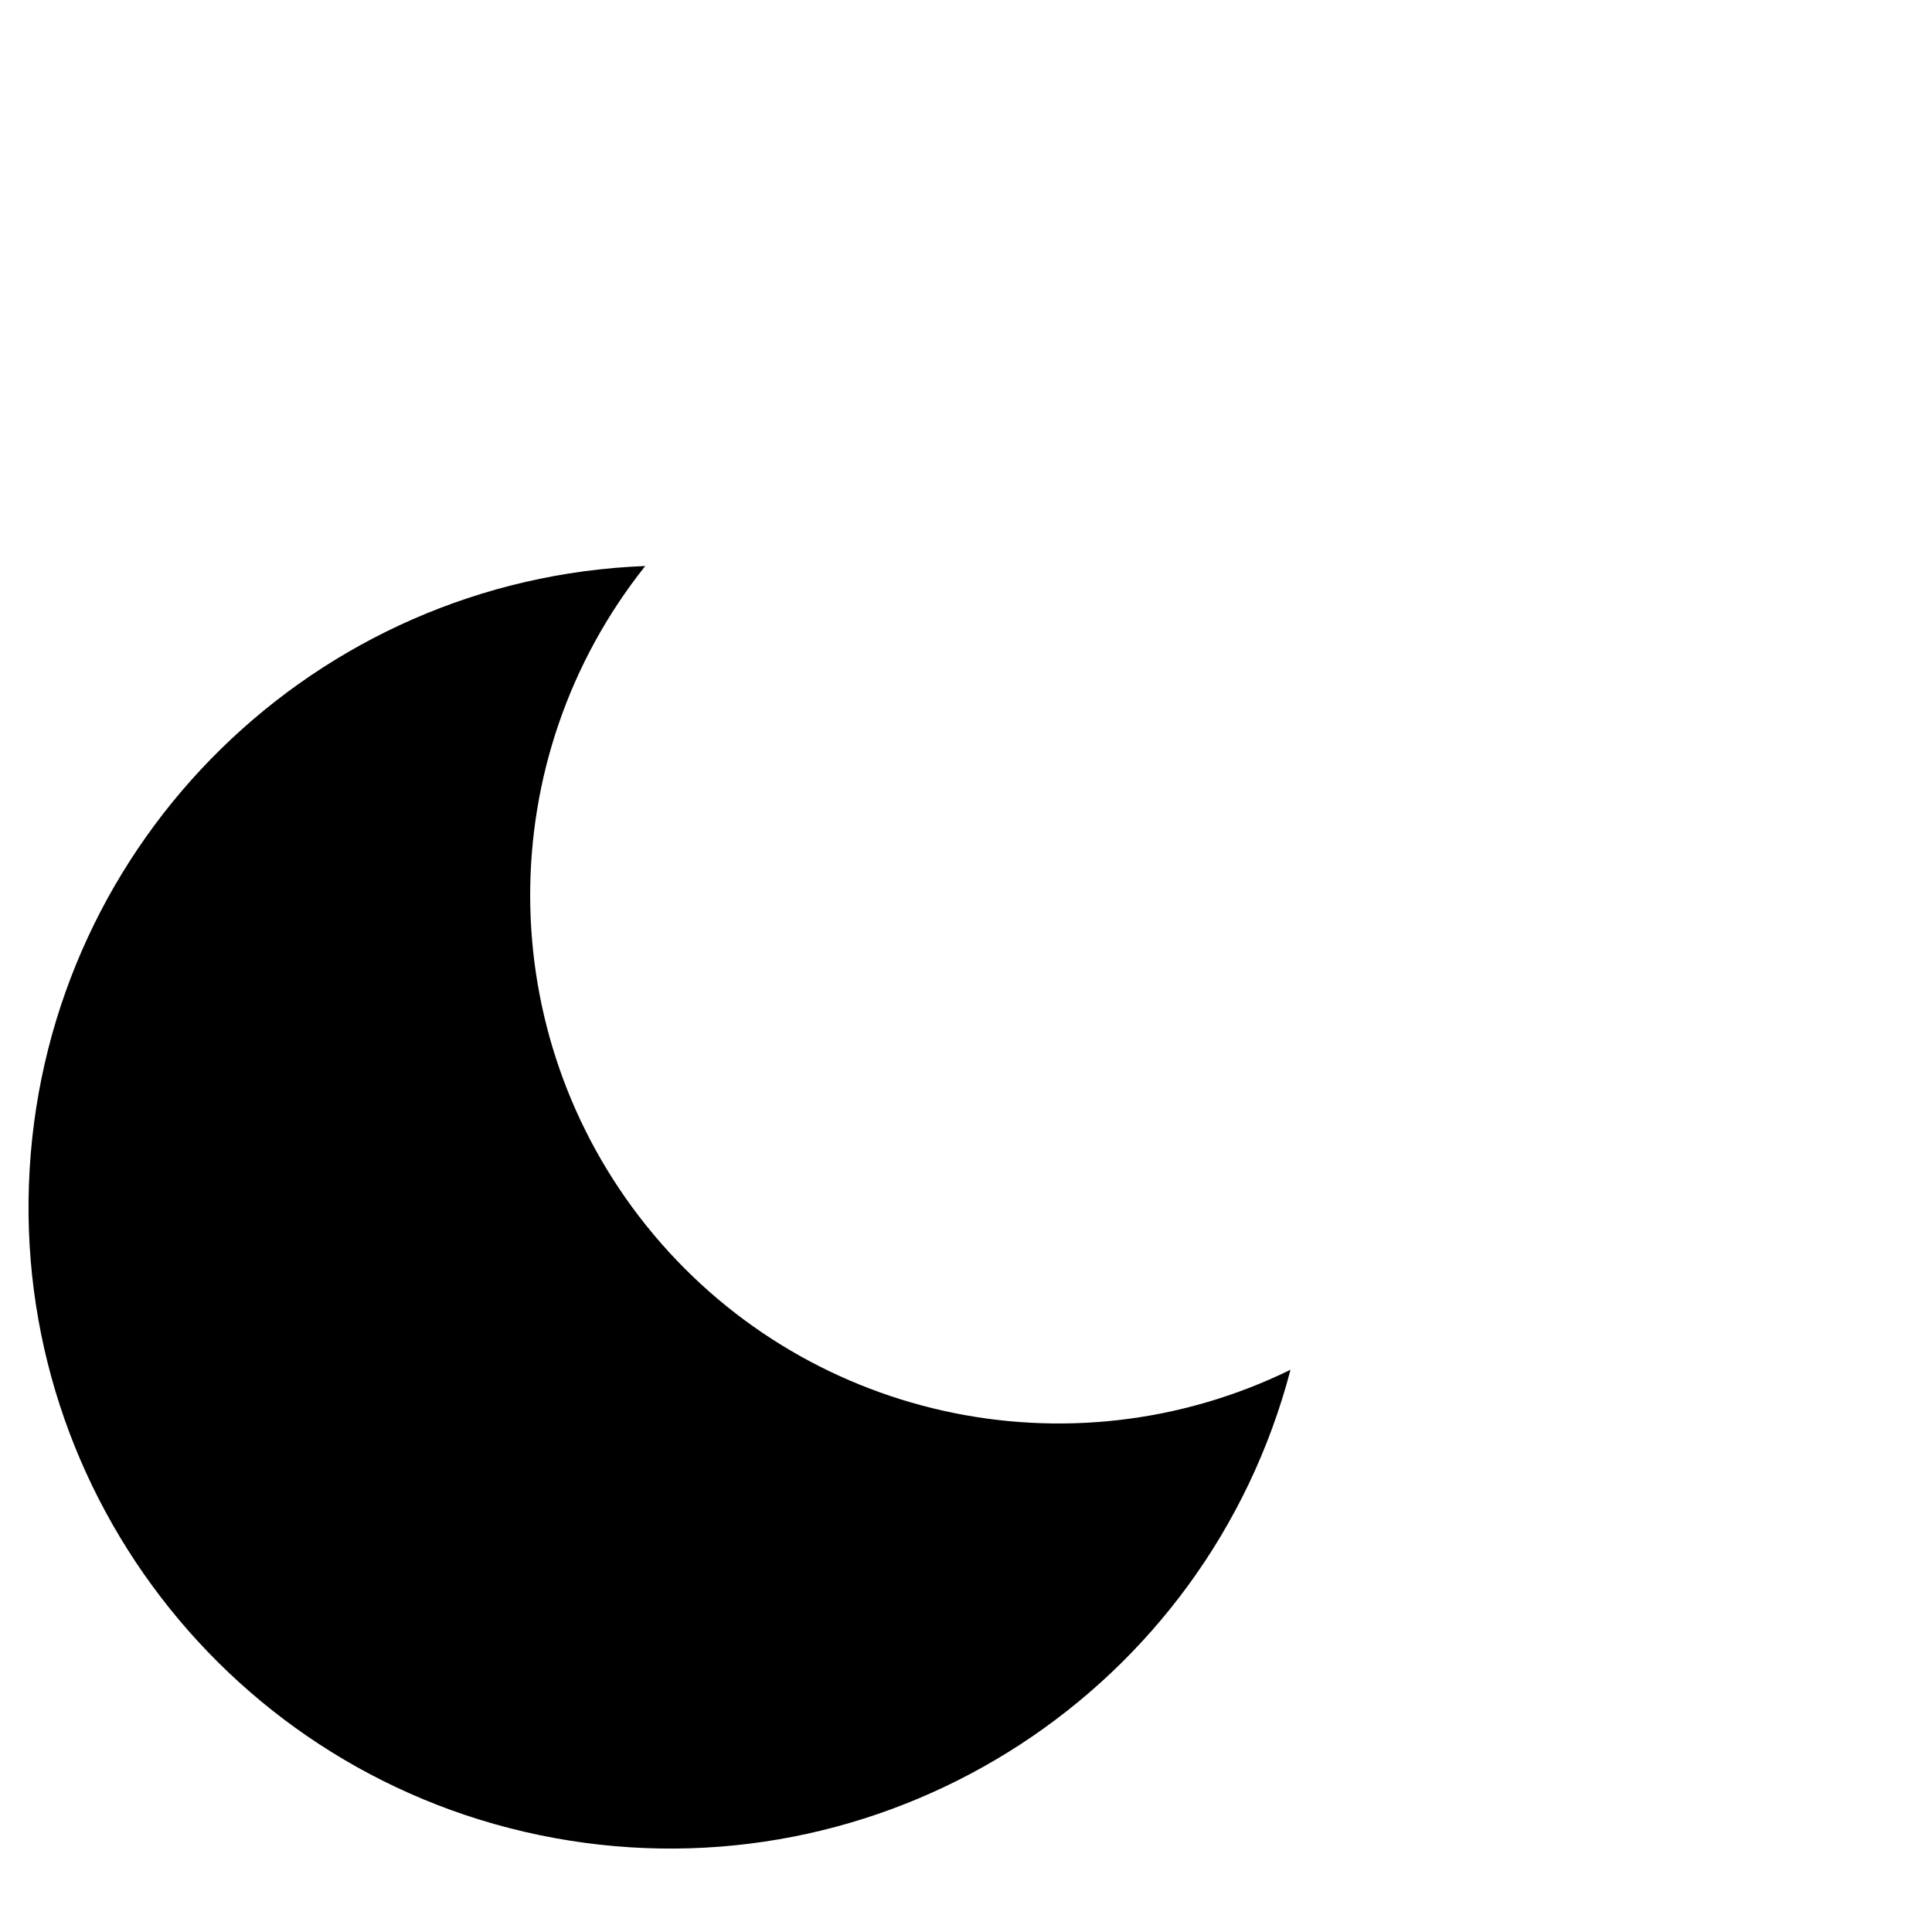
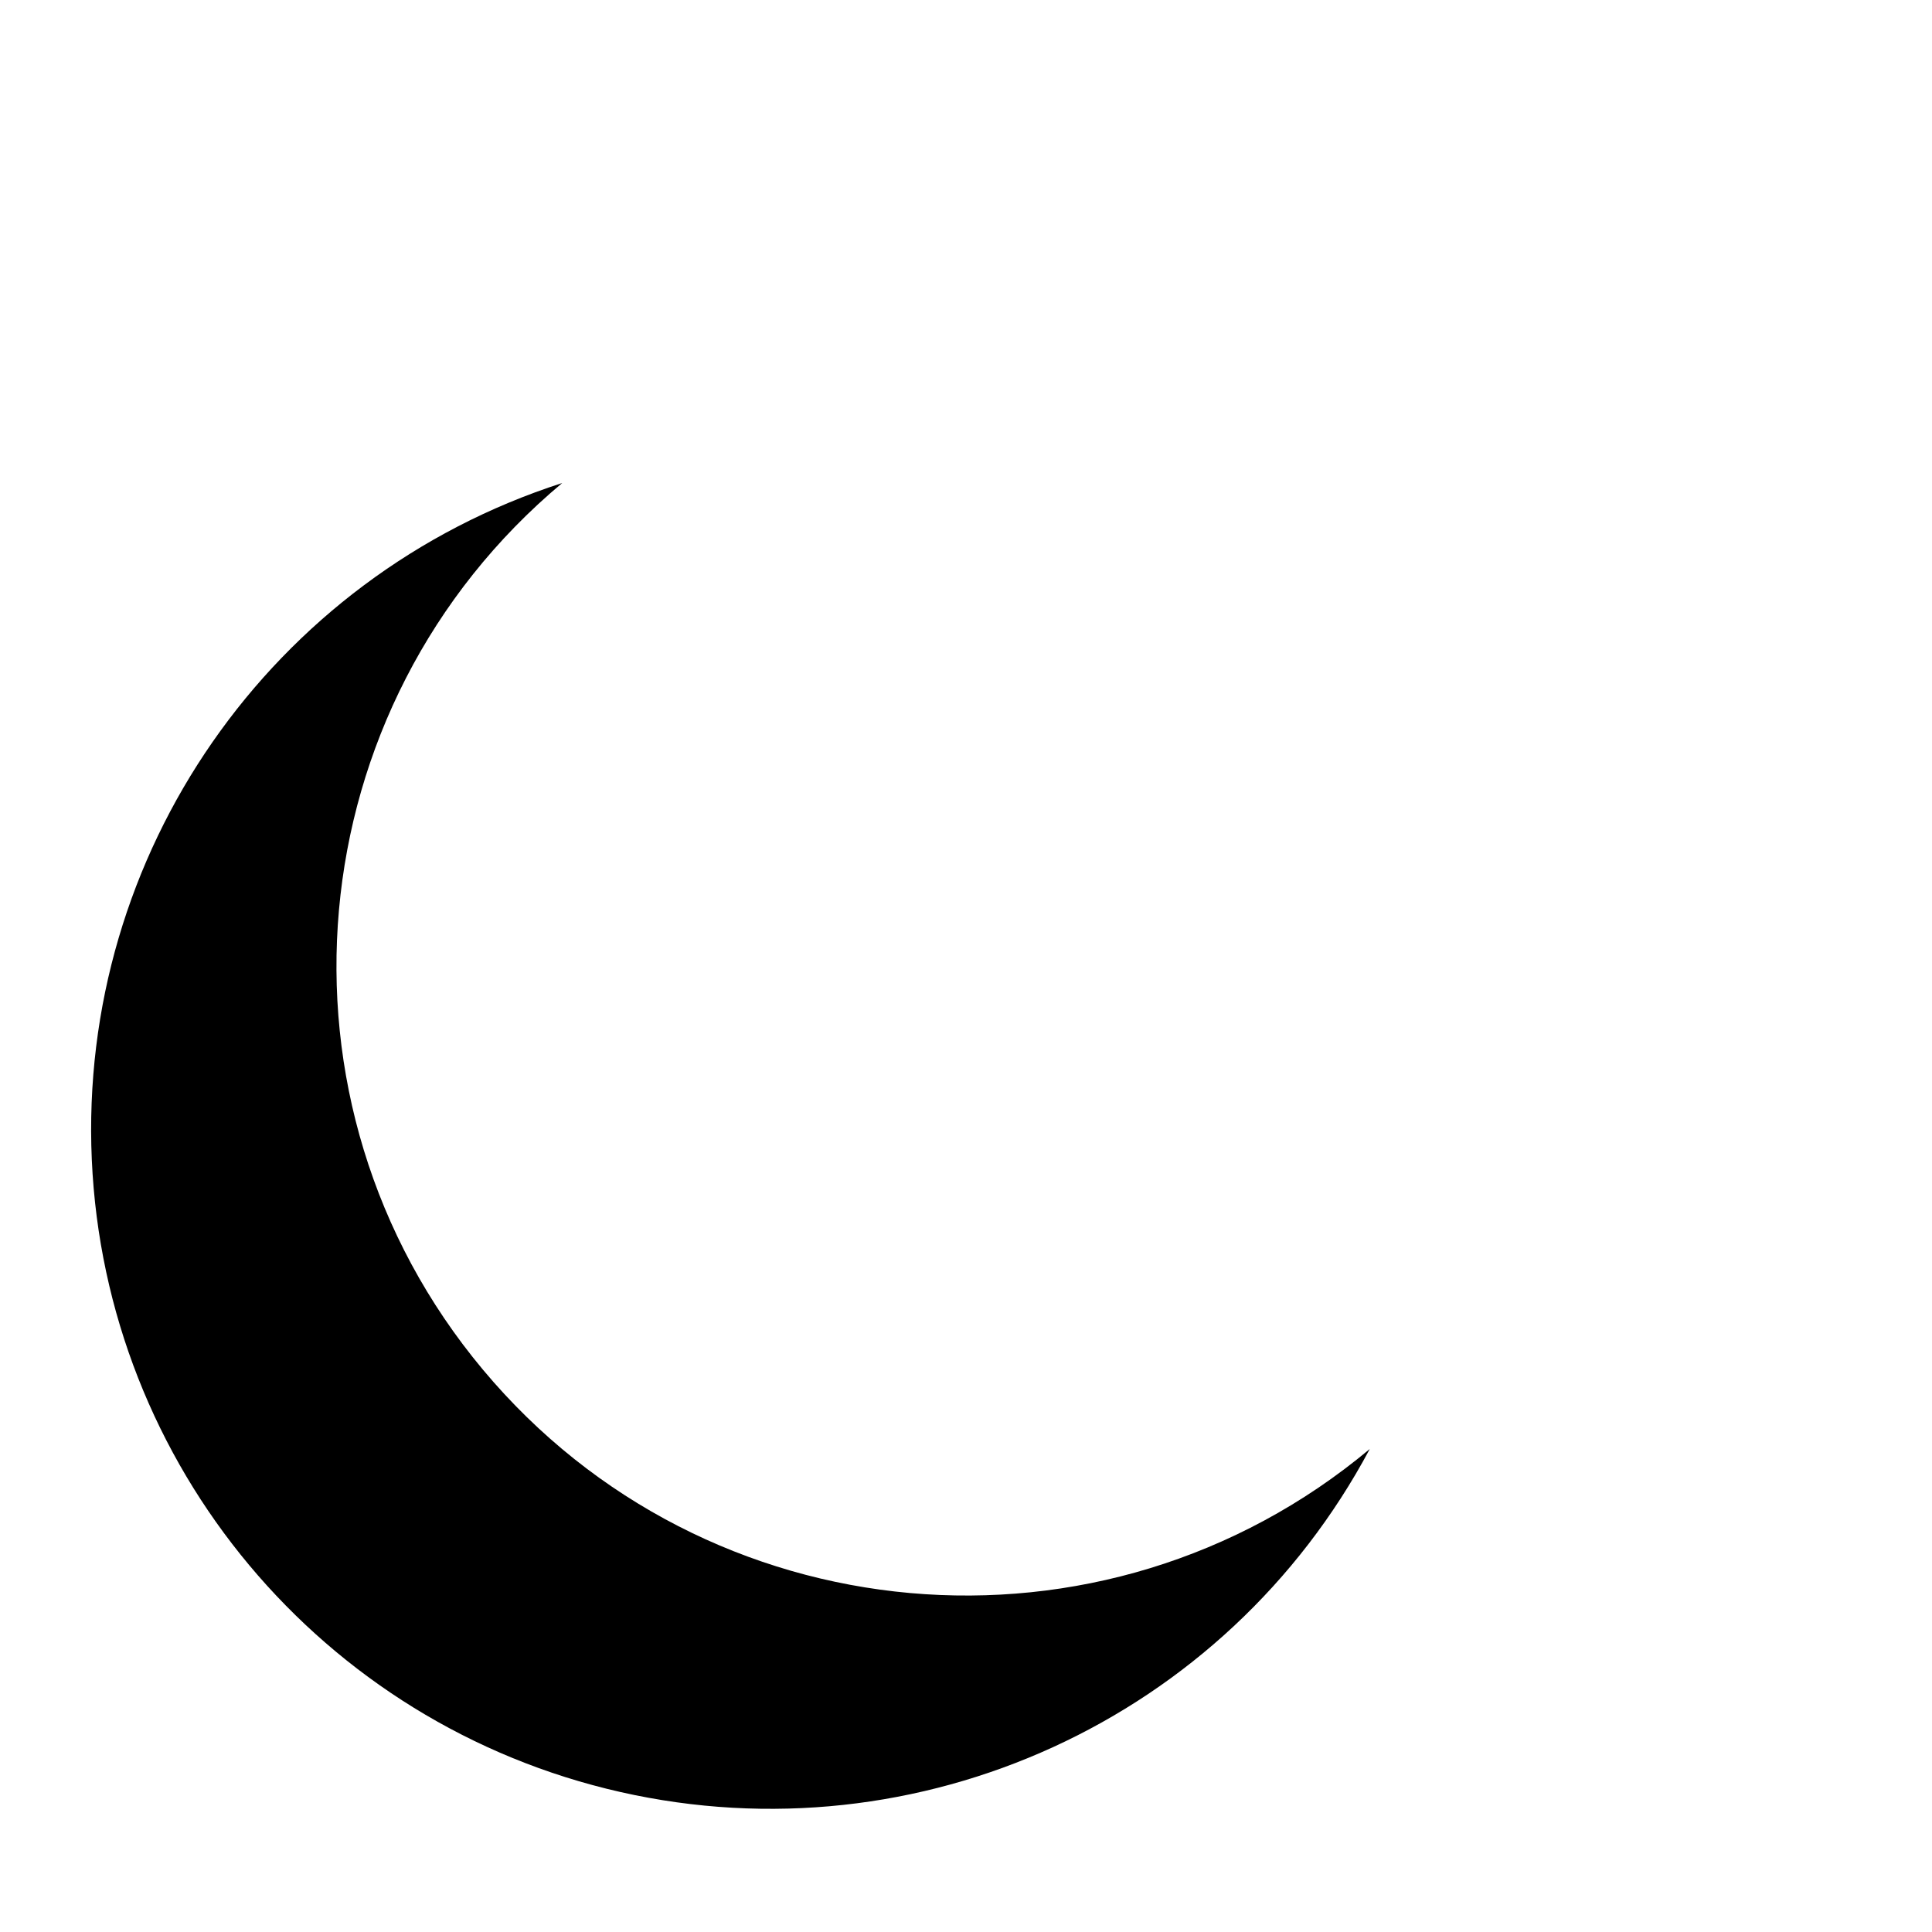
<svg xmlns="http://www.w3.org/2000/svg" viewBox="0 0 512 512">
-   <path d="M171 150 A170 170 0 1 0 342 363 A140 140 0 0 1 171 150 Z" fill="currentColor" stroke="currentColor" stroke-width="0" stroke-linecap="round" stroke-linejoin="round" />
+   <path d="M149 128 A180 180 0 1 0 363 384 A140 140 0 0 1 149 128 Z" fill="currentColor" stroke="currentColor" stroke-width="0" stroke-linecap="round" stroke-linejoin="round" />
</svg>
